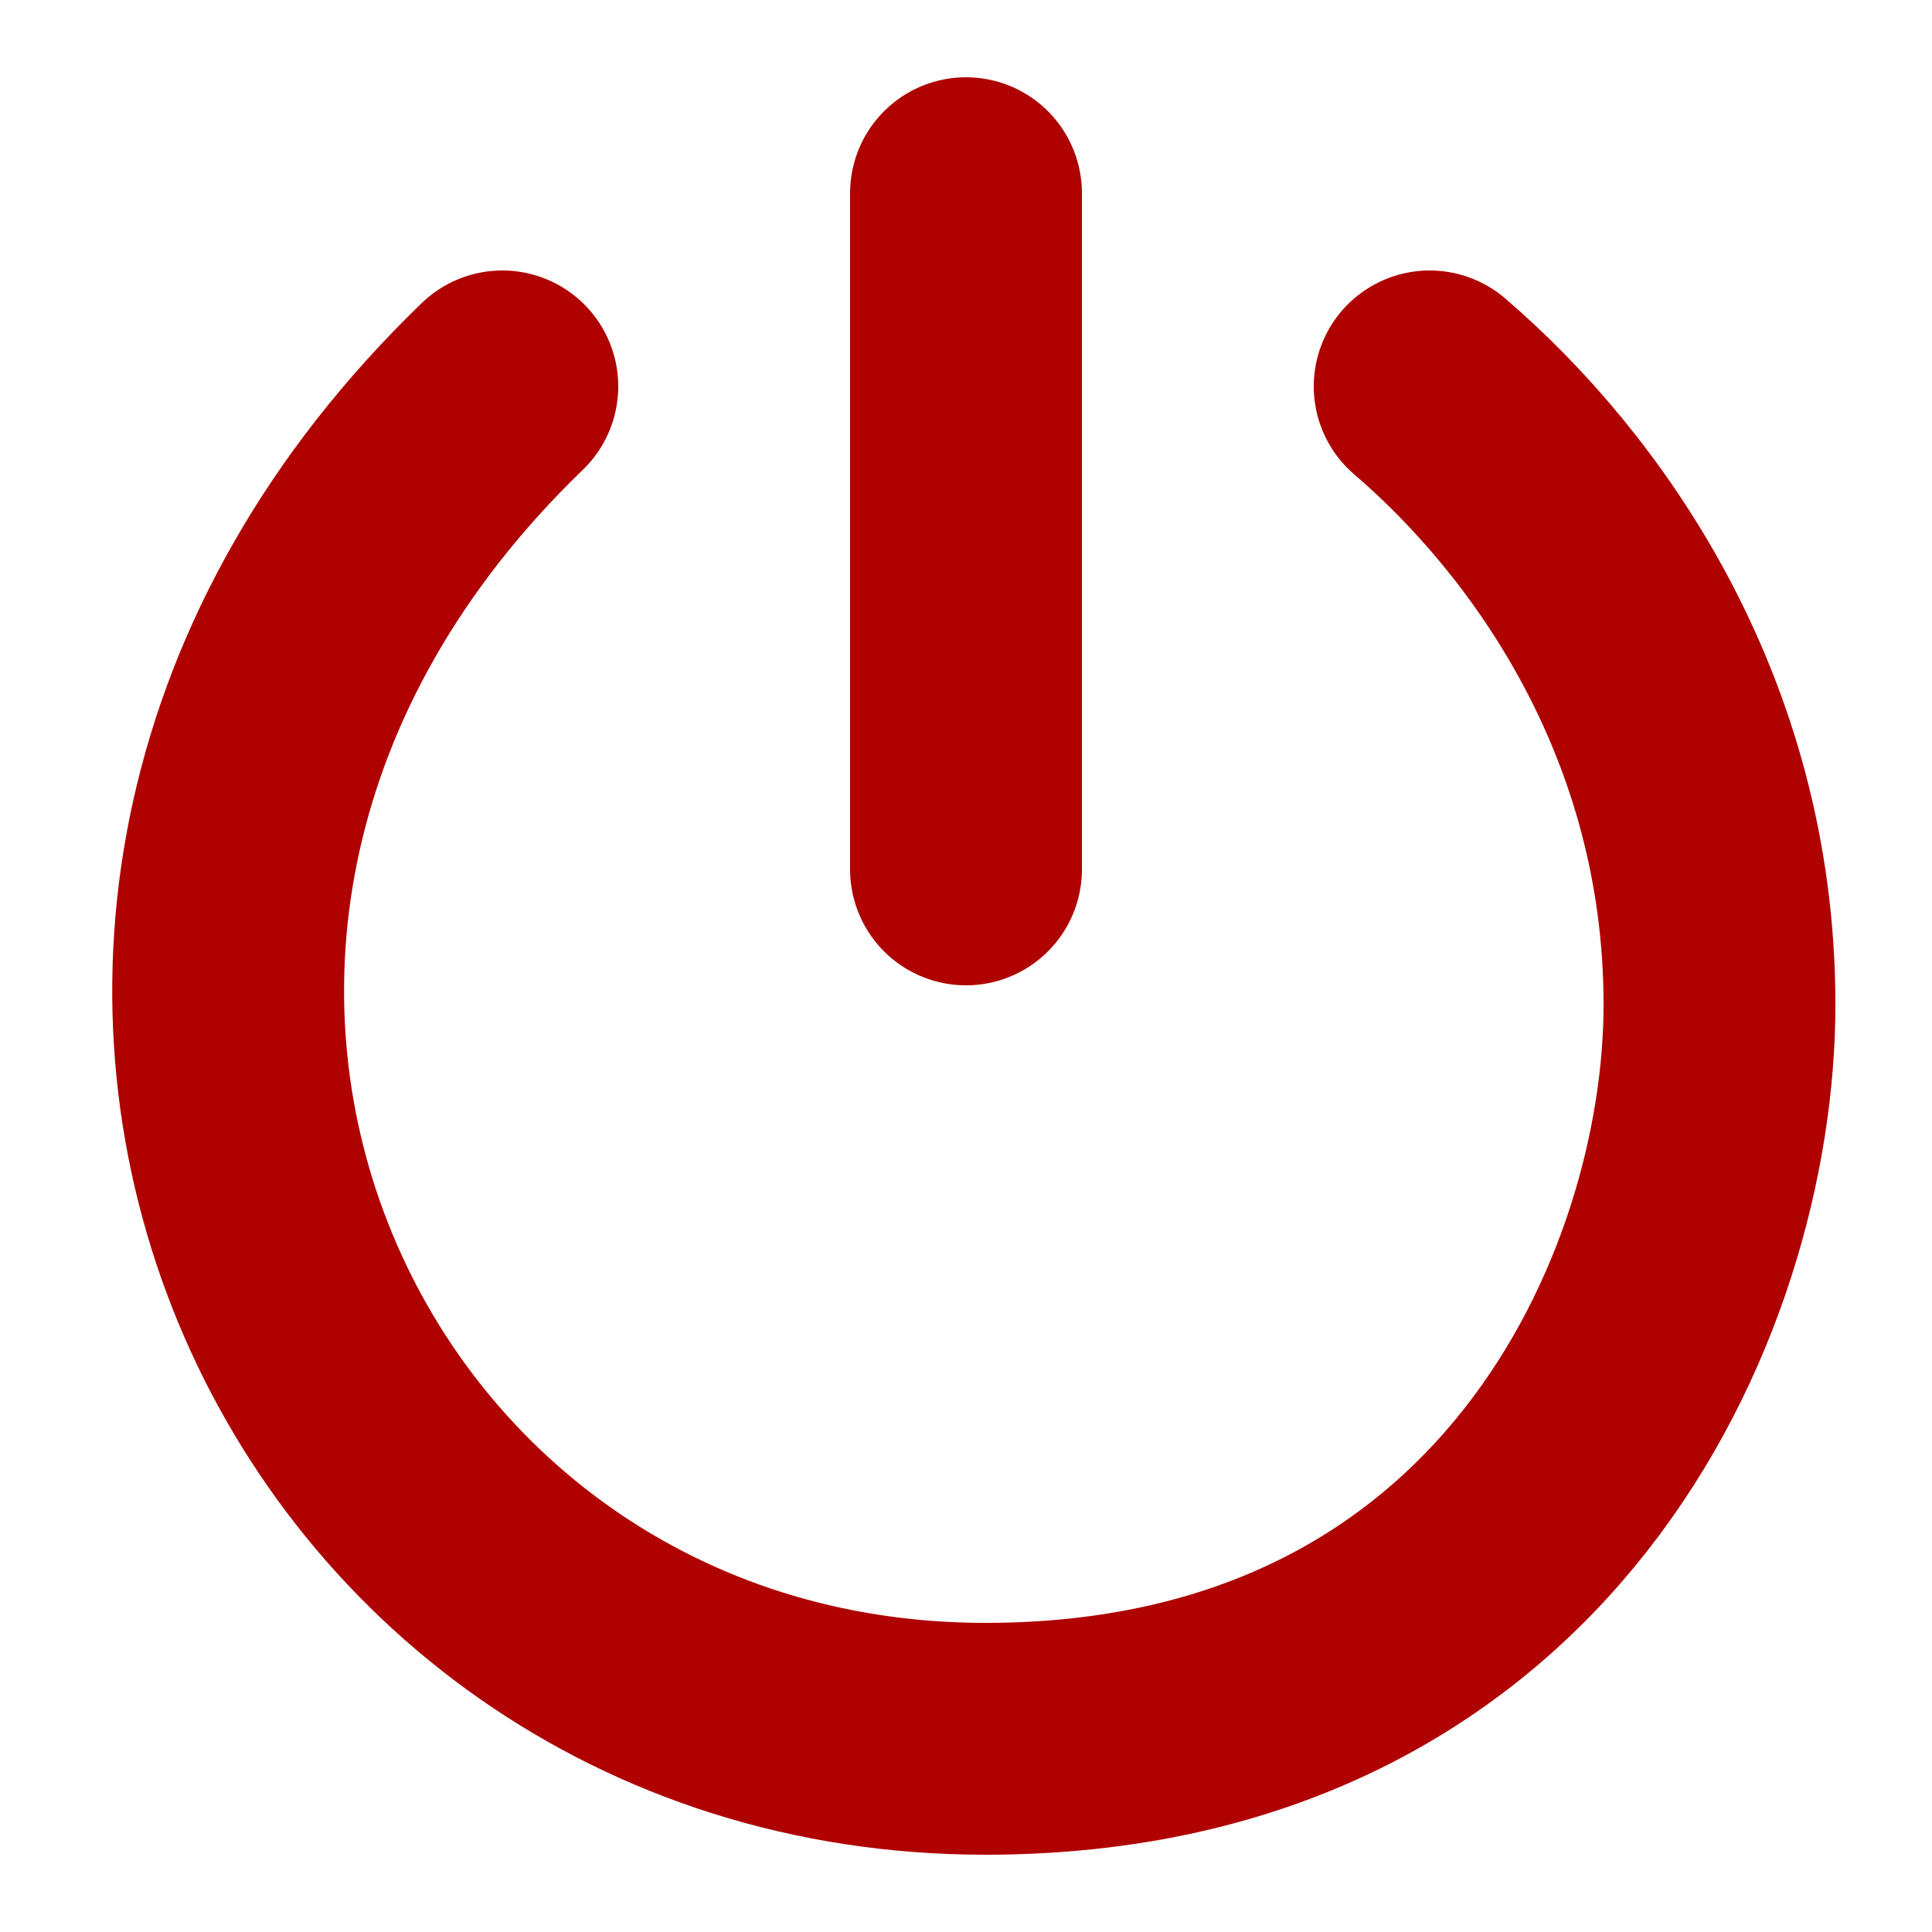
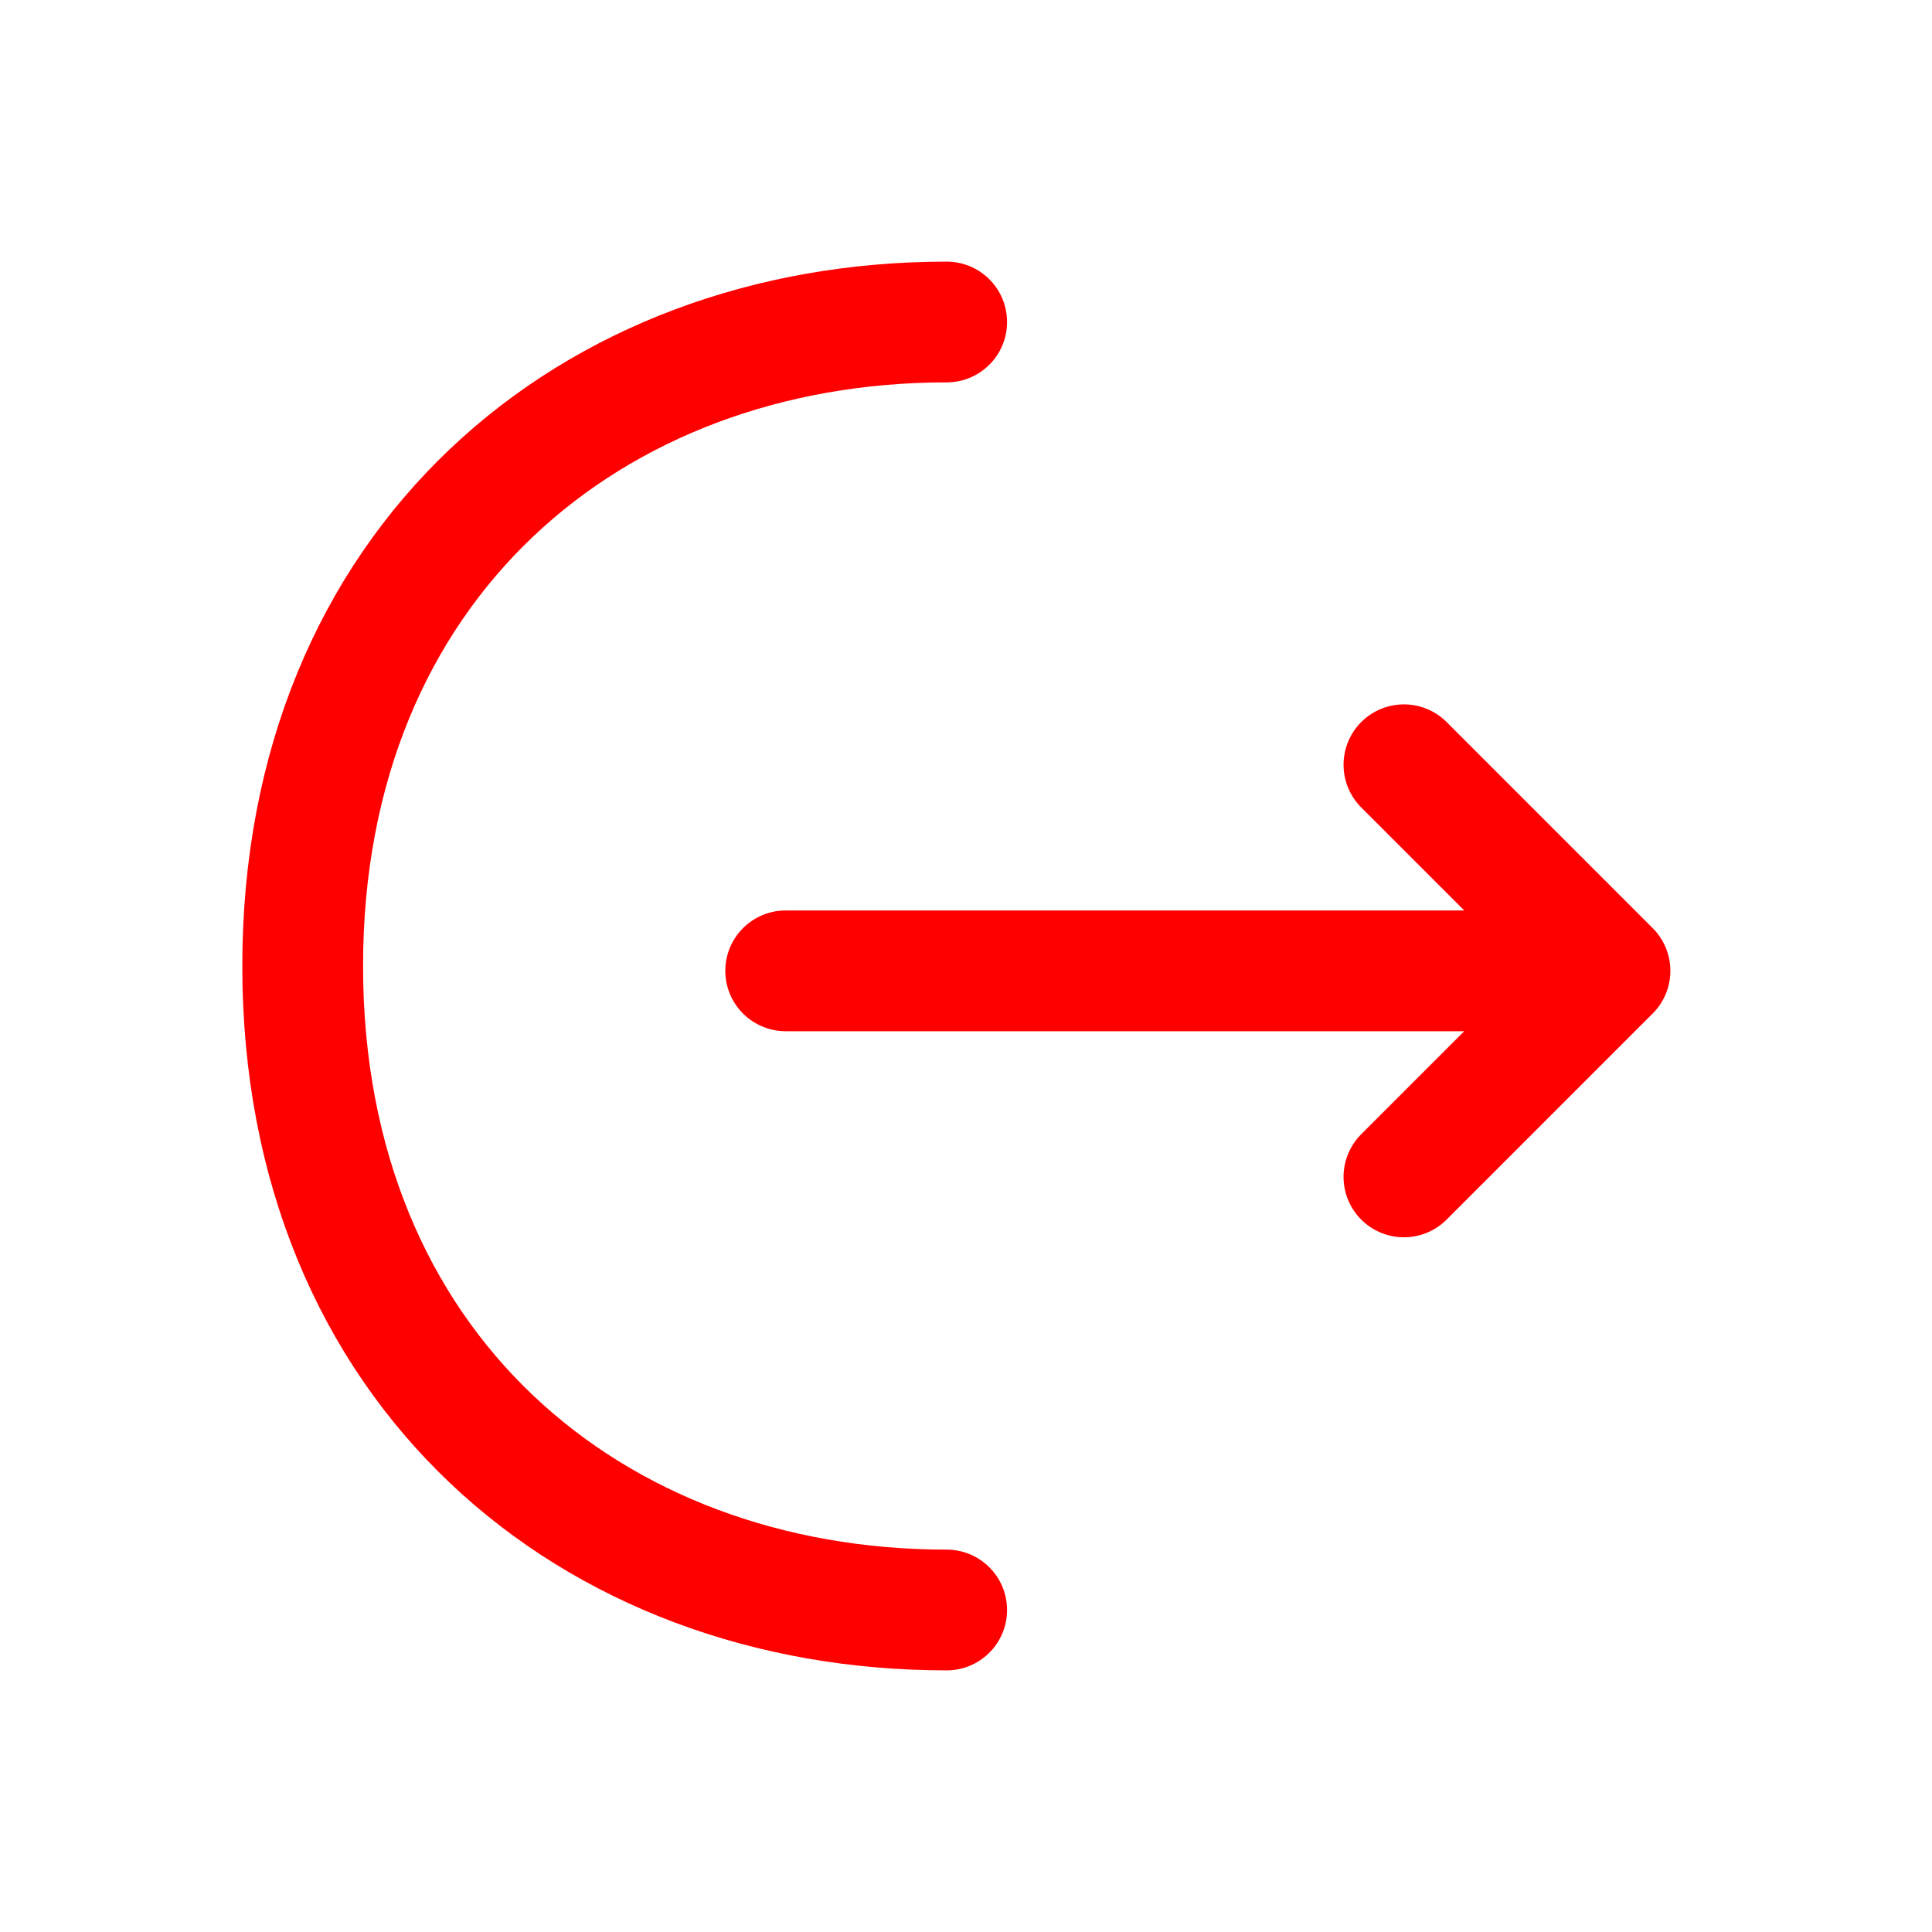
- <svg xmlns="http://www.w3.org/2000/svg" width="800px" height="800px" viewBox="0 0 100 100" version="1.1">
-   <g style="fill:none;stroke:#AE0100;stroke-width:12px;stroke-linecap:round;stroke-linejoin:round;">
-     <path d="m 50,10 0,35" />
-     <path d="M 26,20 C -3,48 16,90 51,90 79,90 89,67 89,52 89,37 81,26 74,20" />
-   </g>
+ <svg xmlns="http://www.w3.org/2000/svg" width="32" height="32" viewBox="0 0 24 24" fill="none">
+   <path stroke="#ff0000" stroke-linecap="round" stroke-linejoin="round" stroke-miterlimit="10" stroke-width="1.5" d="M17.44 14.62L20 12.06 17.44 9.5M9.76 12.06h10.17M11.76 20c-4.42 0-8-3-8-8s3.58-8 8-8" />
</svg>
